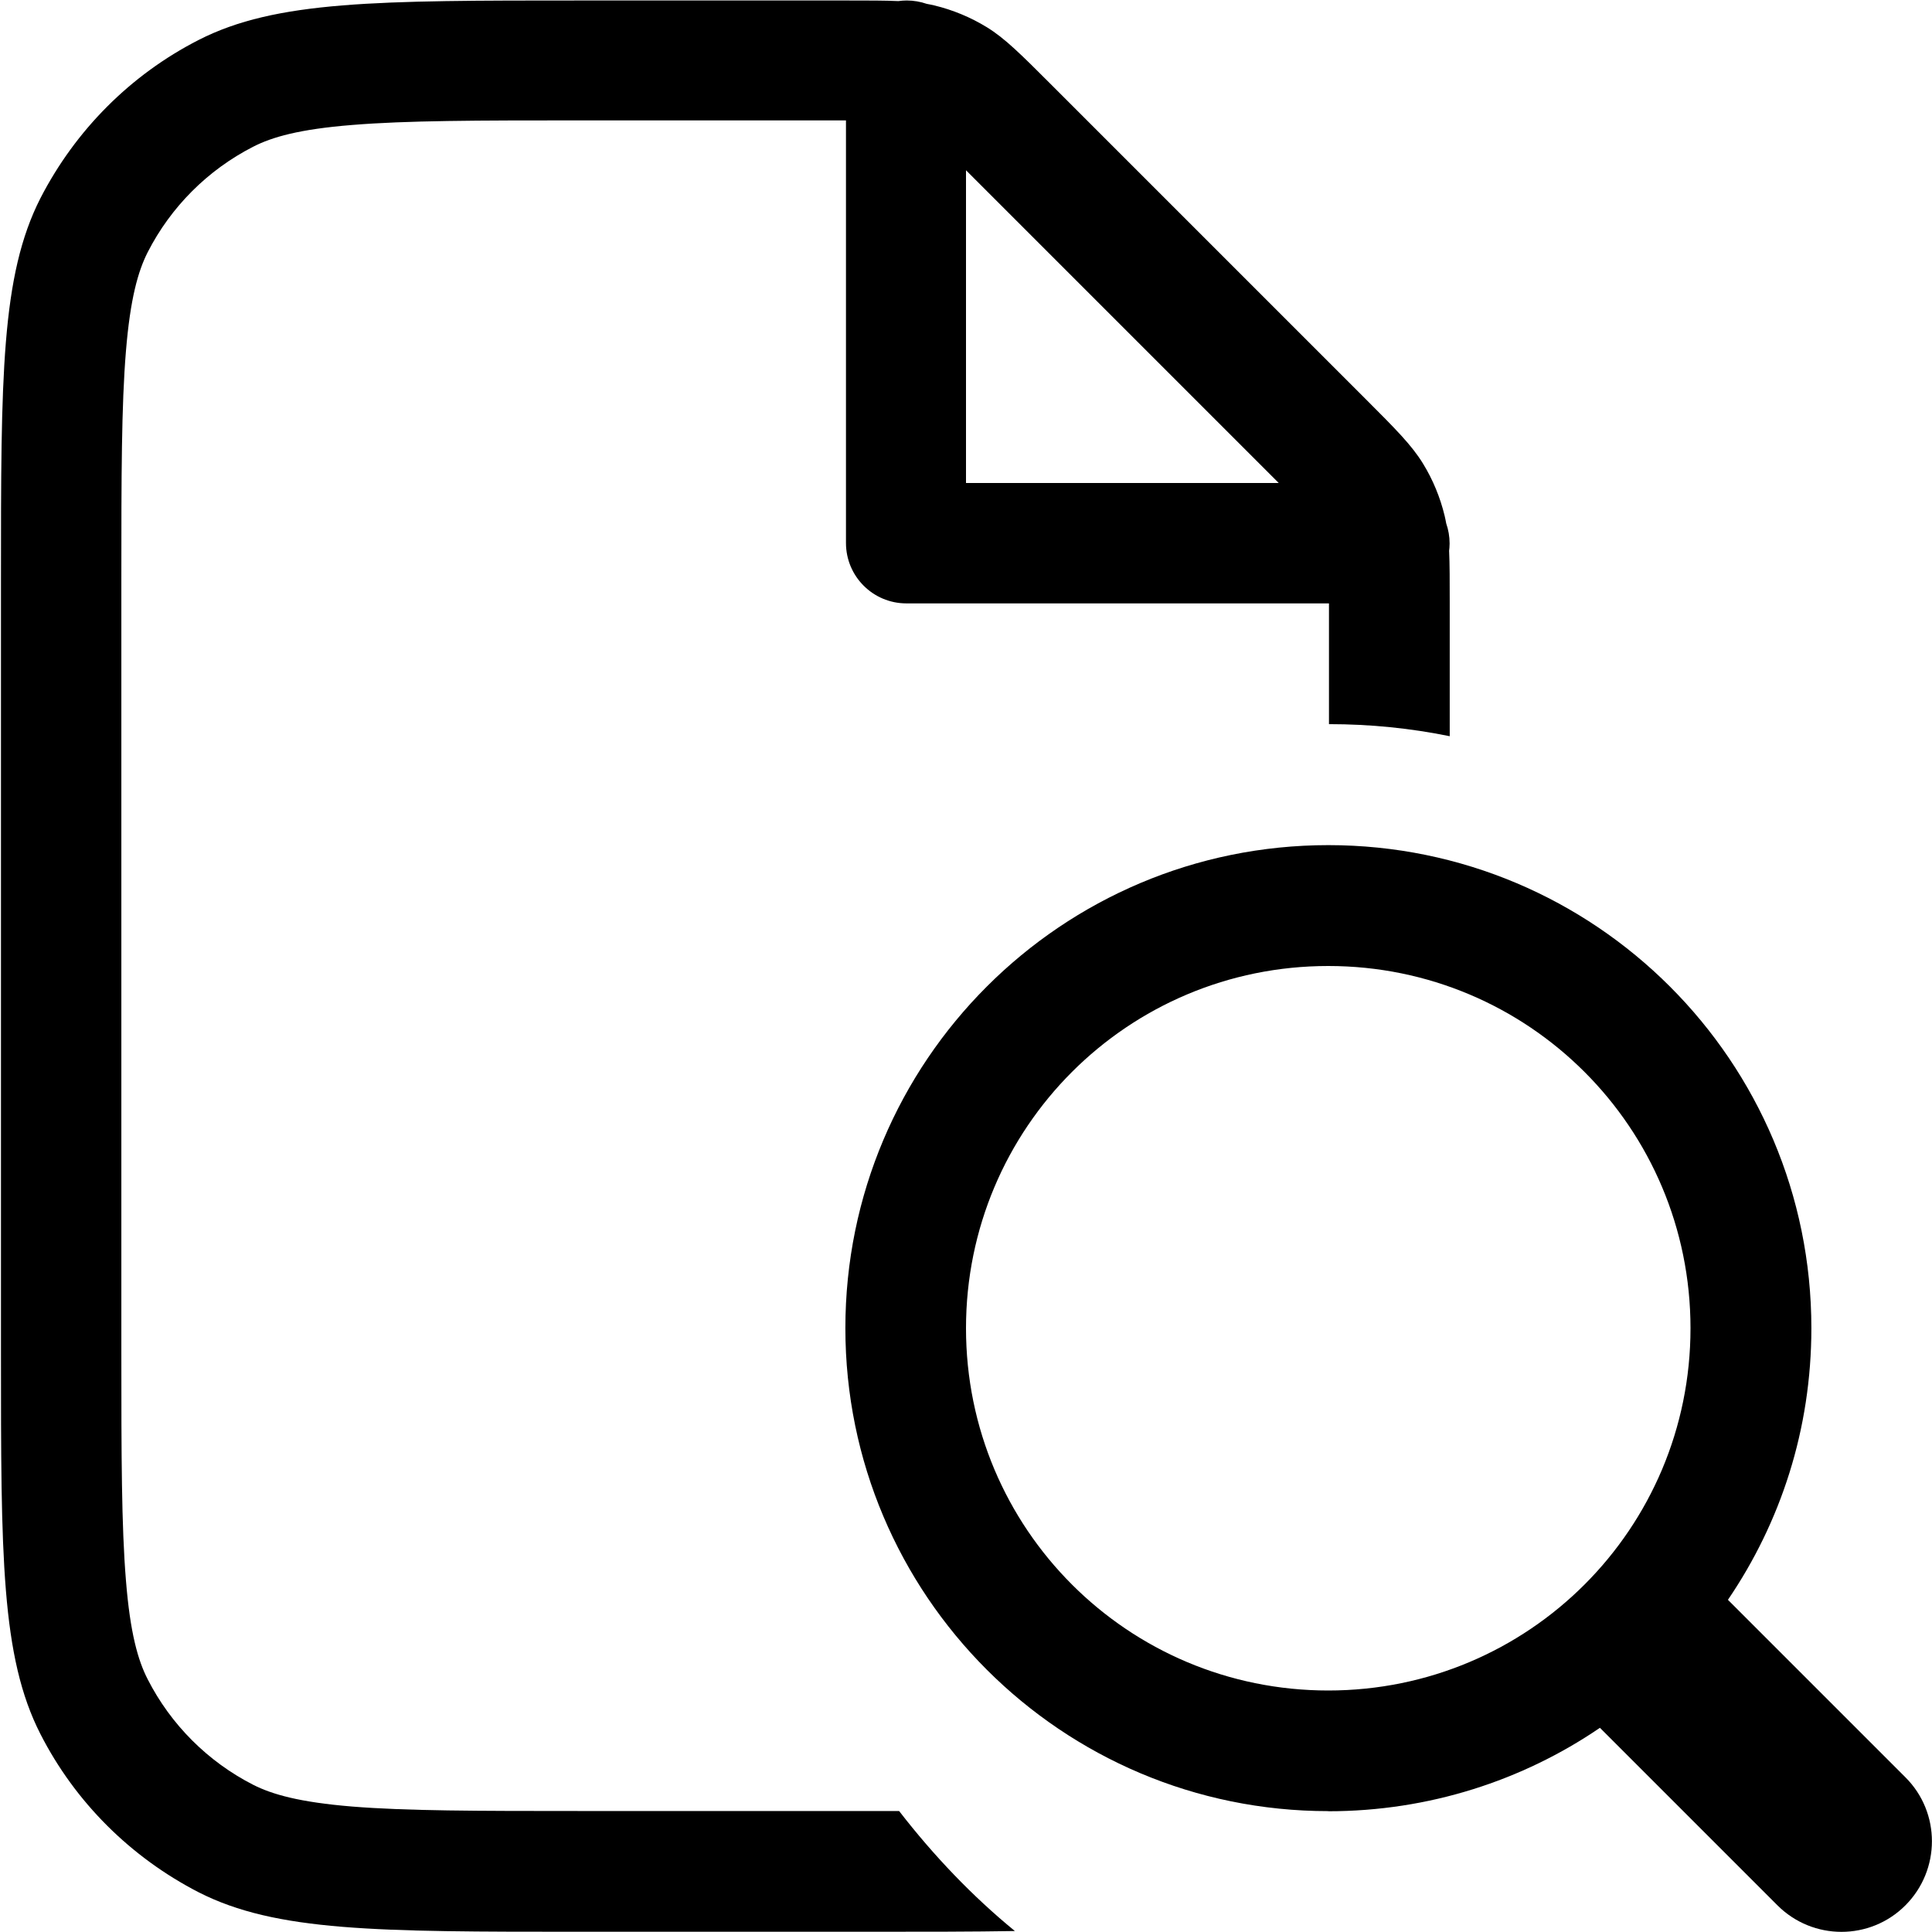
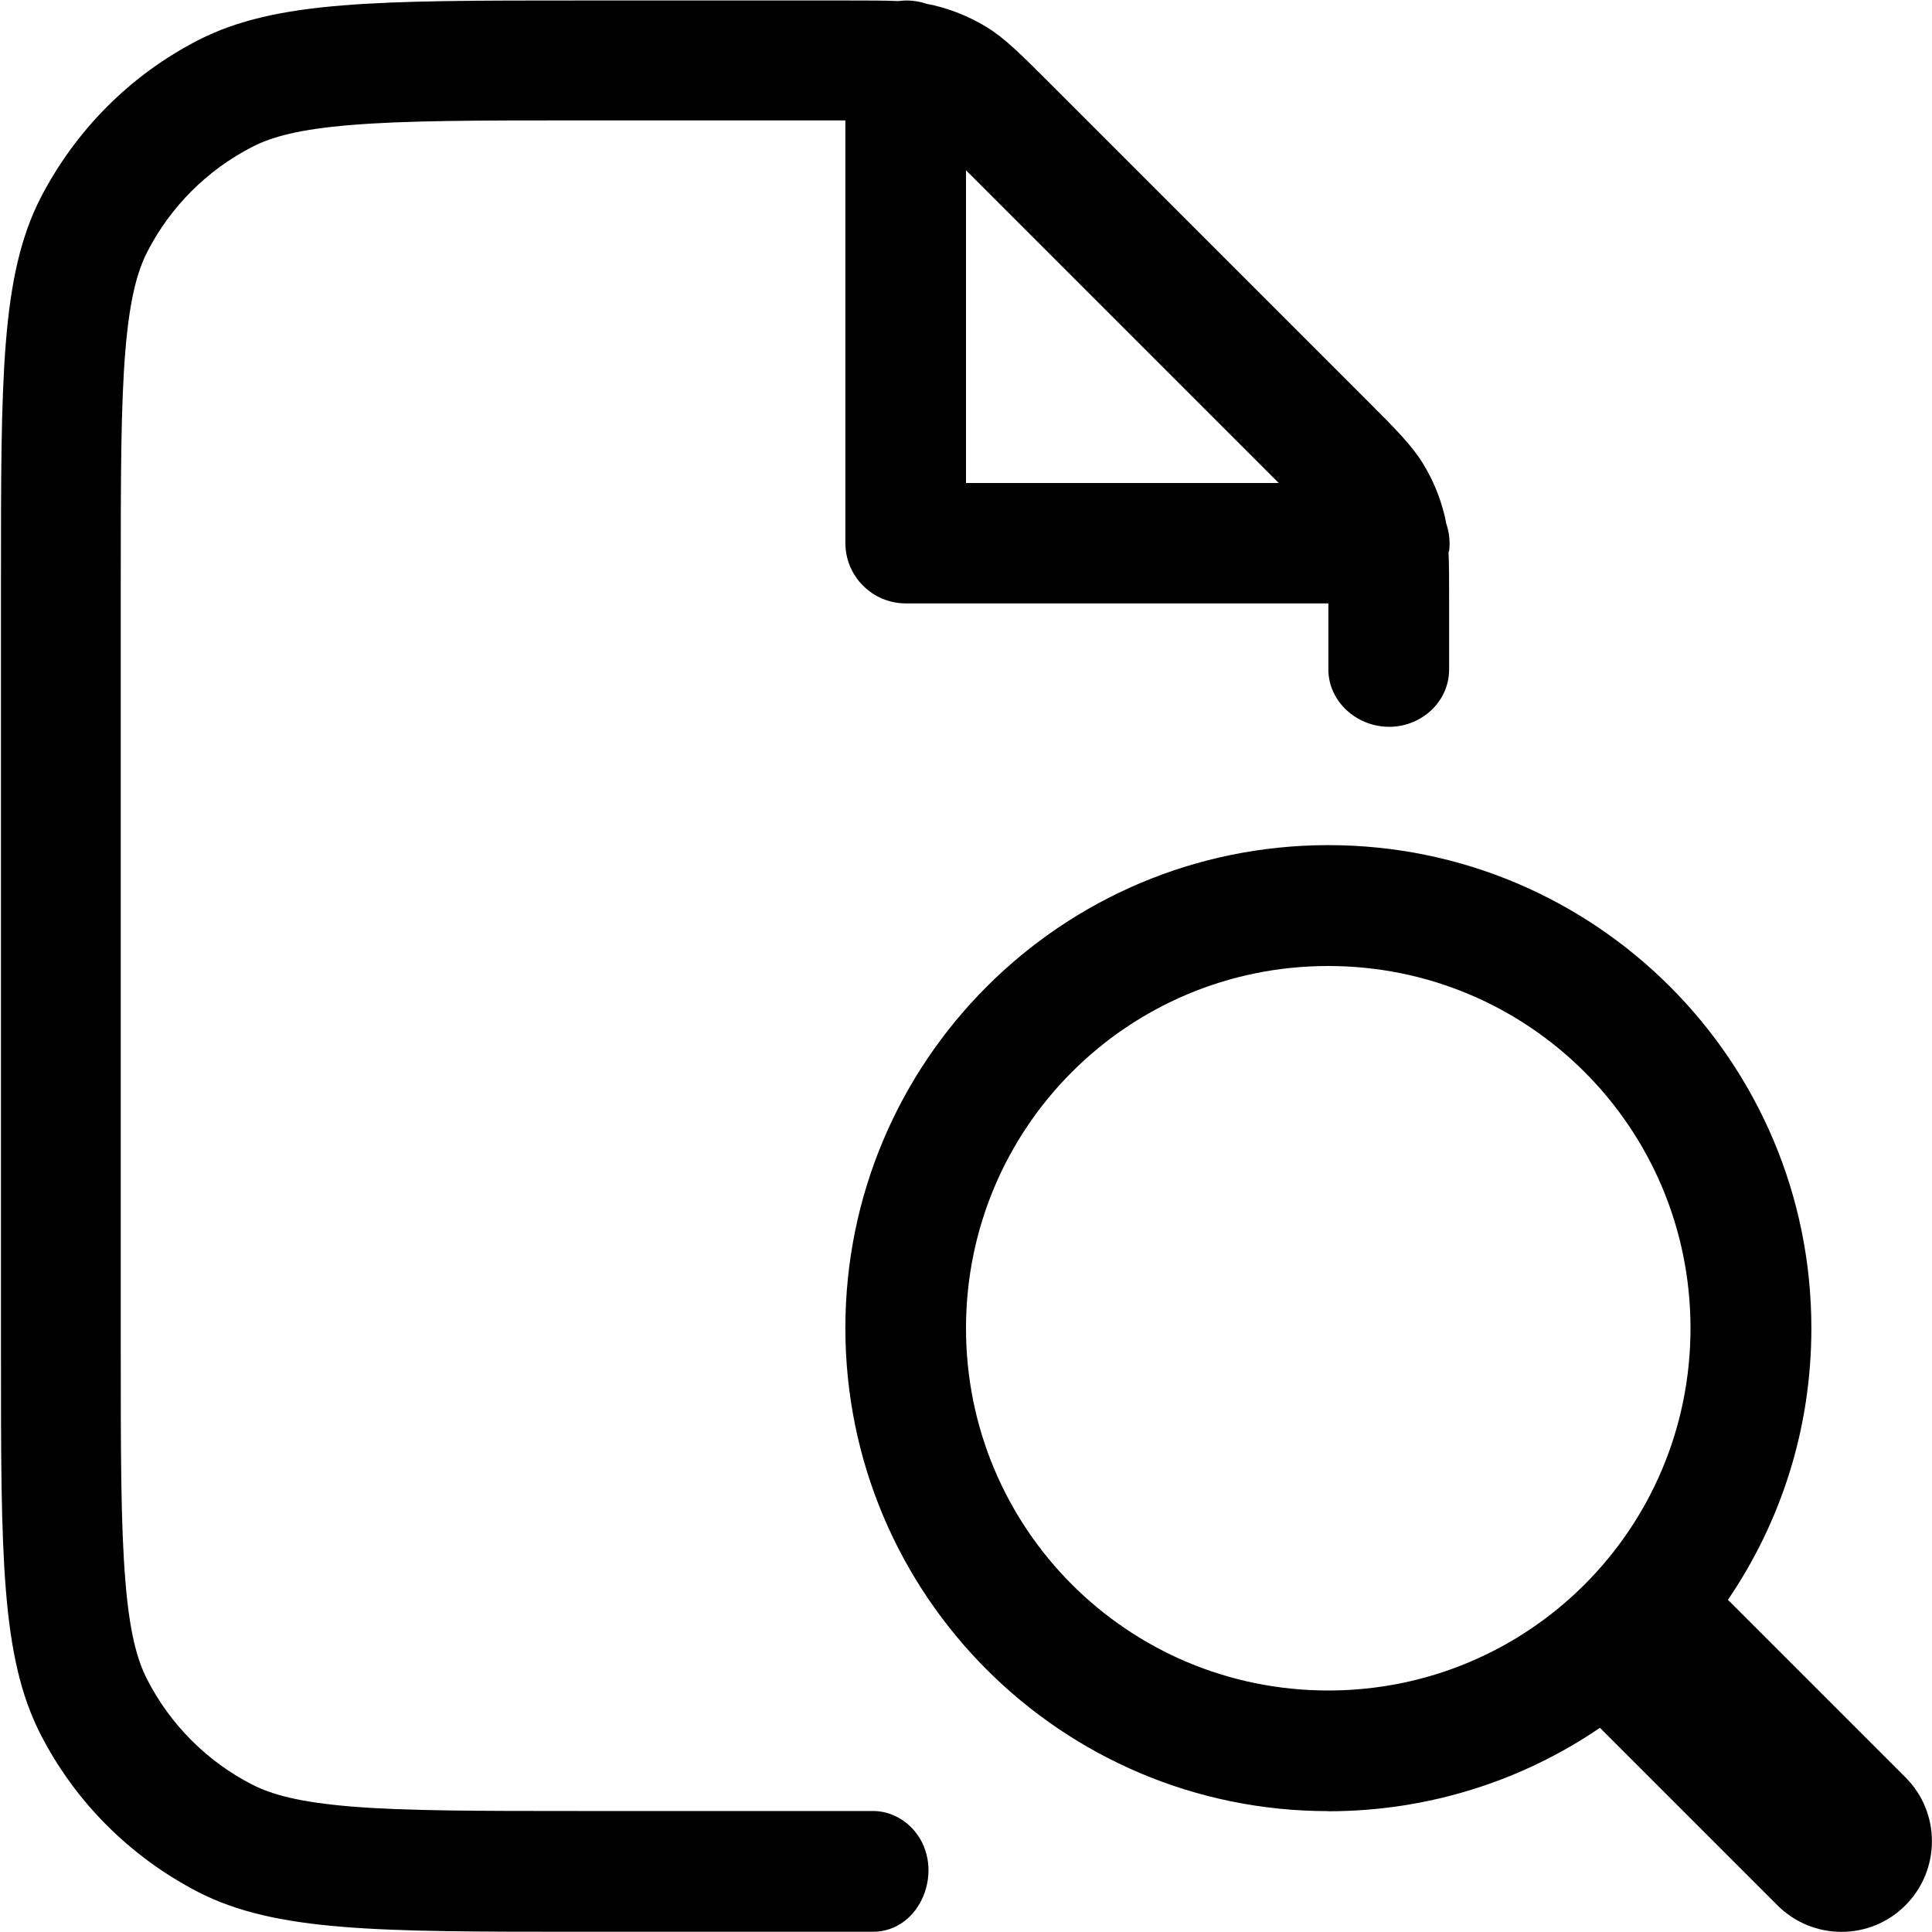
<svg xmlns="http://www.w3.org/2000/svg" viewBox="0 0 16 16">
-   <path d="m12 4.57c0.003-0.023 0.005-0.046 0.005-0.069 0-0.058-0.01-0.114-0.028-0.166-0.004-0.021-0.008-0.042-0.013-0.063-0.037-0.153-0.097-0.299-0.18-0.434-0.093-0.151-0.222-0.281-0.482-0.541l-2.59-2.59c-0.259-0.259-0.389-0.389-0.54-0.482-0.134-0.082-0.281-0.143-0.434-0.18-0.021-0.005-0.041-0.009-0.063-0.013-0.052-0.018-0.108-0.028-0.166-0.028-0.024 0-0.047 0.002-0.069 0.005-0.111-0.005-0.246-0.005-0.425-0.005h-2.21c-1.68 0-2.52 0-3.16 0.327-0.564 0.288-1.02 0.747-1.31 1.31-0.327 0.642-0.327 1.48-0.327 3.16v6.4c0 1.68 0 2.52 0.327 3.16 0.288 0.564 0.747 1.02 1.31 1.31 0.642 0.327 1.48 0.327 3.16 0.327h2.4c0.456 0 0.851 0 1.2-0.006-0.35-0.286-0.672-0.623-0.959-0.994h-2.64c-0.857 0-1.44-7e-4 -1.89-0.037-0.438-0.036-0.663-0.101-0.819-0.18-0.376-0.192-0.682-0.498-0.874-0.874-0.08-0.156-0.145-0.381-0.18-0.819-0.037-0.45-0.038-1.03-0.038-1.89v-6.4c0-0.857 7.8e-4 -1.44 0.038-1.89 0.036-0.438 0.101-0.663 0.18-0.819 0.192-0.376 0.498-0.682 0.874-0.874 0.156-0.08 0.381-0.145 0.819-0.18 0.45-0.037 1.03-0.038 1.89-0.038h2.2v3.5c0 0.276 0.224 0.5 0.5 0.5h3.5v1c0.342 0 0.677 0.034 1 0.1v-1.11c0-0.178 0-0.313-0.005-0.425zm-4-3.16 2.59 2.59h-2.59v-2.59z" clip-rule="evenodd" fill="#000" fill-rule="evenodd" />
+   <path d="m12 4.57c0.003-0.023 0.005-0.046 0.005-0.069 0-0.058-0.01-0.114-0.028-0.166-0.004-0.021-0.008-0.042-0.013-0.063-0.037-0.153-0.097-0.299-0.18-0.434-0.093-0.151-0.222-0.281-0.482-0.541l-2.59-2.59c-0.259-0.259-0.389-0.389-0.54-0.482-0.134-0.082-0.281-0.143-0.434-0.18-0.021-0.005-0.041-0.009-0.063-0.013-0.052-0.018-0.108-0.028-0.166-0.028-0.024 0-0.047 0.002-0.069 0.005-0.111-0.005-0.246-0.005-0.425-0.005h-2.21c-1.68 0-2.52 0-3.16 0.327-0.564 0.288-1.02 0.747-1.31 1.31-0.327 0.642-0.327 1.48-0.327 3.16v6.4c0 1.68 0 2.52 0.327 3.16 0.288 0.564 0.747 1.02 1.31 1.31 0.642 0.327 1.48 0.327 3.16 0.327h2.4 0.024c0.401 0 0.602-0.523 0.347-0.832-0.085-0.103-0.212-0.168-0.345-0.168h-2.43c-0.857 0-1.44-7e-4 -1.89-0.037-0.438-0.036-0.663-0.101-0.819-0.18-0.376-0.192-0.682-0.498-0.874-0.874-0.08-0.156-0.145-0.381-0.18-0.819-0.037-0.45-0.038-1.03-0.038-1.89v-6.4c0-0.857 7.8e-4 -1.44 0.038-1.89 0.036-0.438 0.101-0.663 0.18-0.819 0.192-0.376 0.498-0.682 0.874-0.874 0.156-0.08 0.381-0.145 0.819-0.18 0.45-0.037 1.03-0.038 1.89-0.038h2.2v3.5c0 0.276 0.224 0.5 0.5 0.5h3.5v0.547c0 0.25 0.208 0.451 0.457 0.473 0.285 0.026 0.543-0.188 0.543-0.474v-0.552c0-0.178 0-0.313-0.005-0.425zm-4-3.16 2.59 2.59h-2.59v-2.59z" clip-rule="evenodd" fill="#000" fill-rule="evenodd" />
  <path d="m11 15c0.834 0 1.61-0.255 2.25-0.691l1.47 1.47c0.293 0.293 0.768 0.293 1.06 0s0.293-0.768 0-1.06l-1.47-1.47c0.436-0.641 0.691-1.41 0.691-2.25 0-2.21-1.79-4-4-4-2.21 0-4 1.79-4 4 0 2.21 1.79 4 4 4zm0-1c1.66 0 3-1.34 3-3 0-1.66-1.34-3-3-3-1.66 0-3 1.34-3 3 0 1.66 1.34 3 3 3z" clip-rule="evenodd" fill="#000" fill-rule="evenodd" />
</svg>
